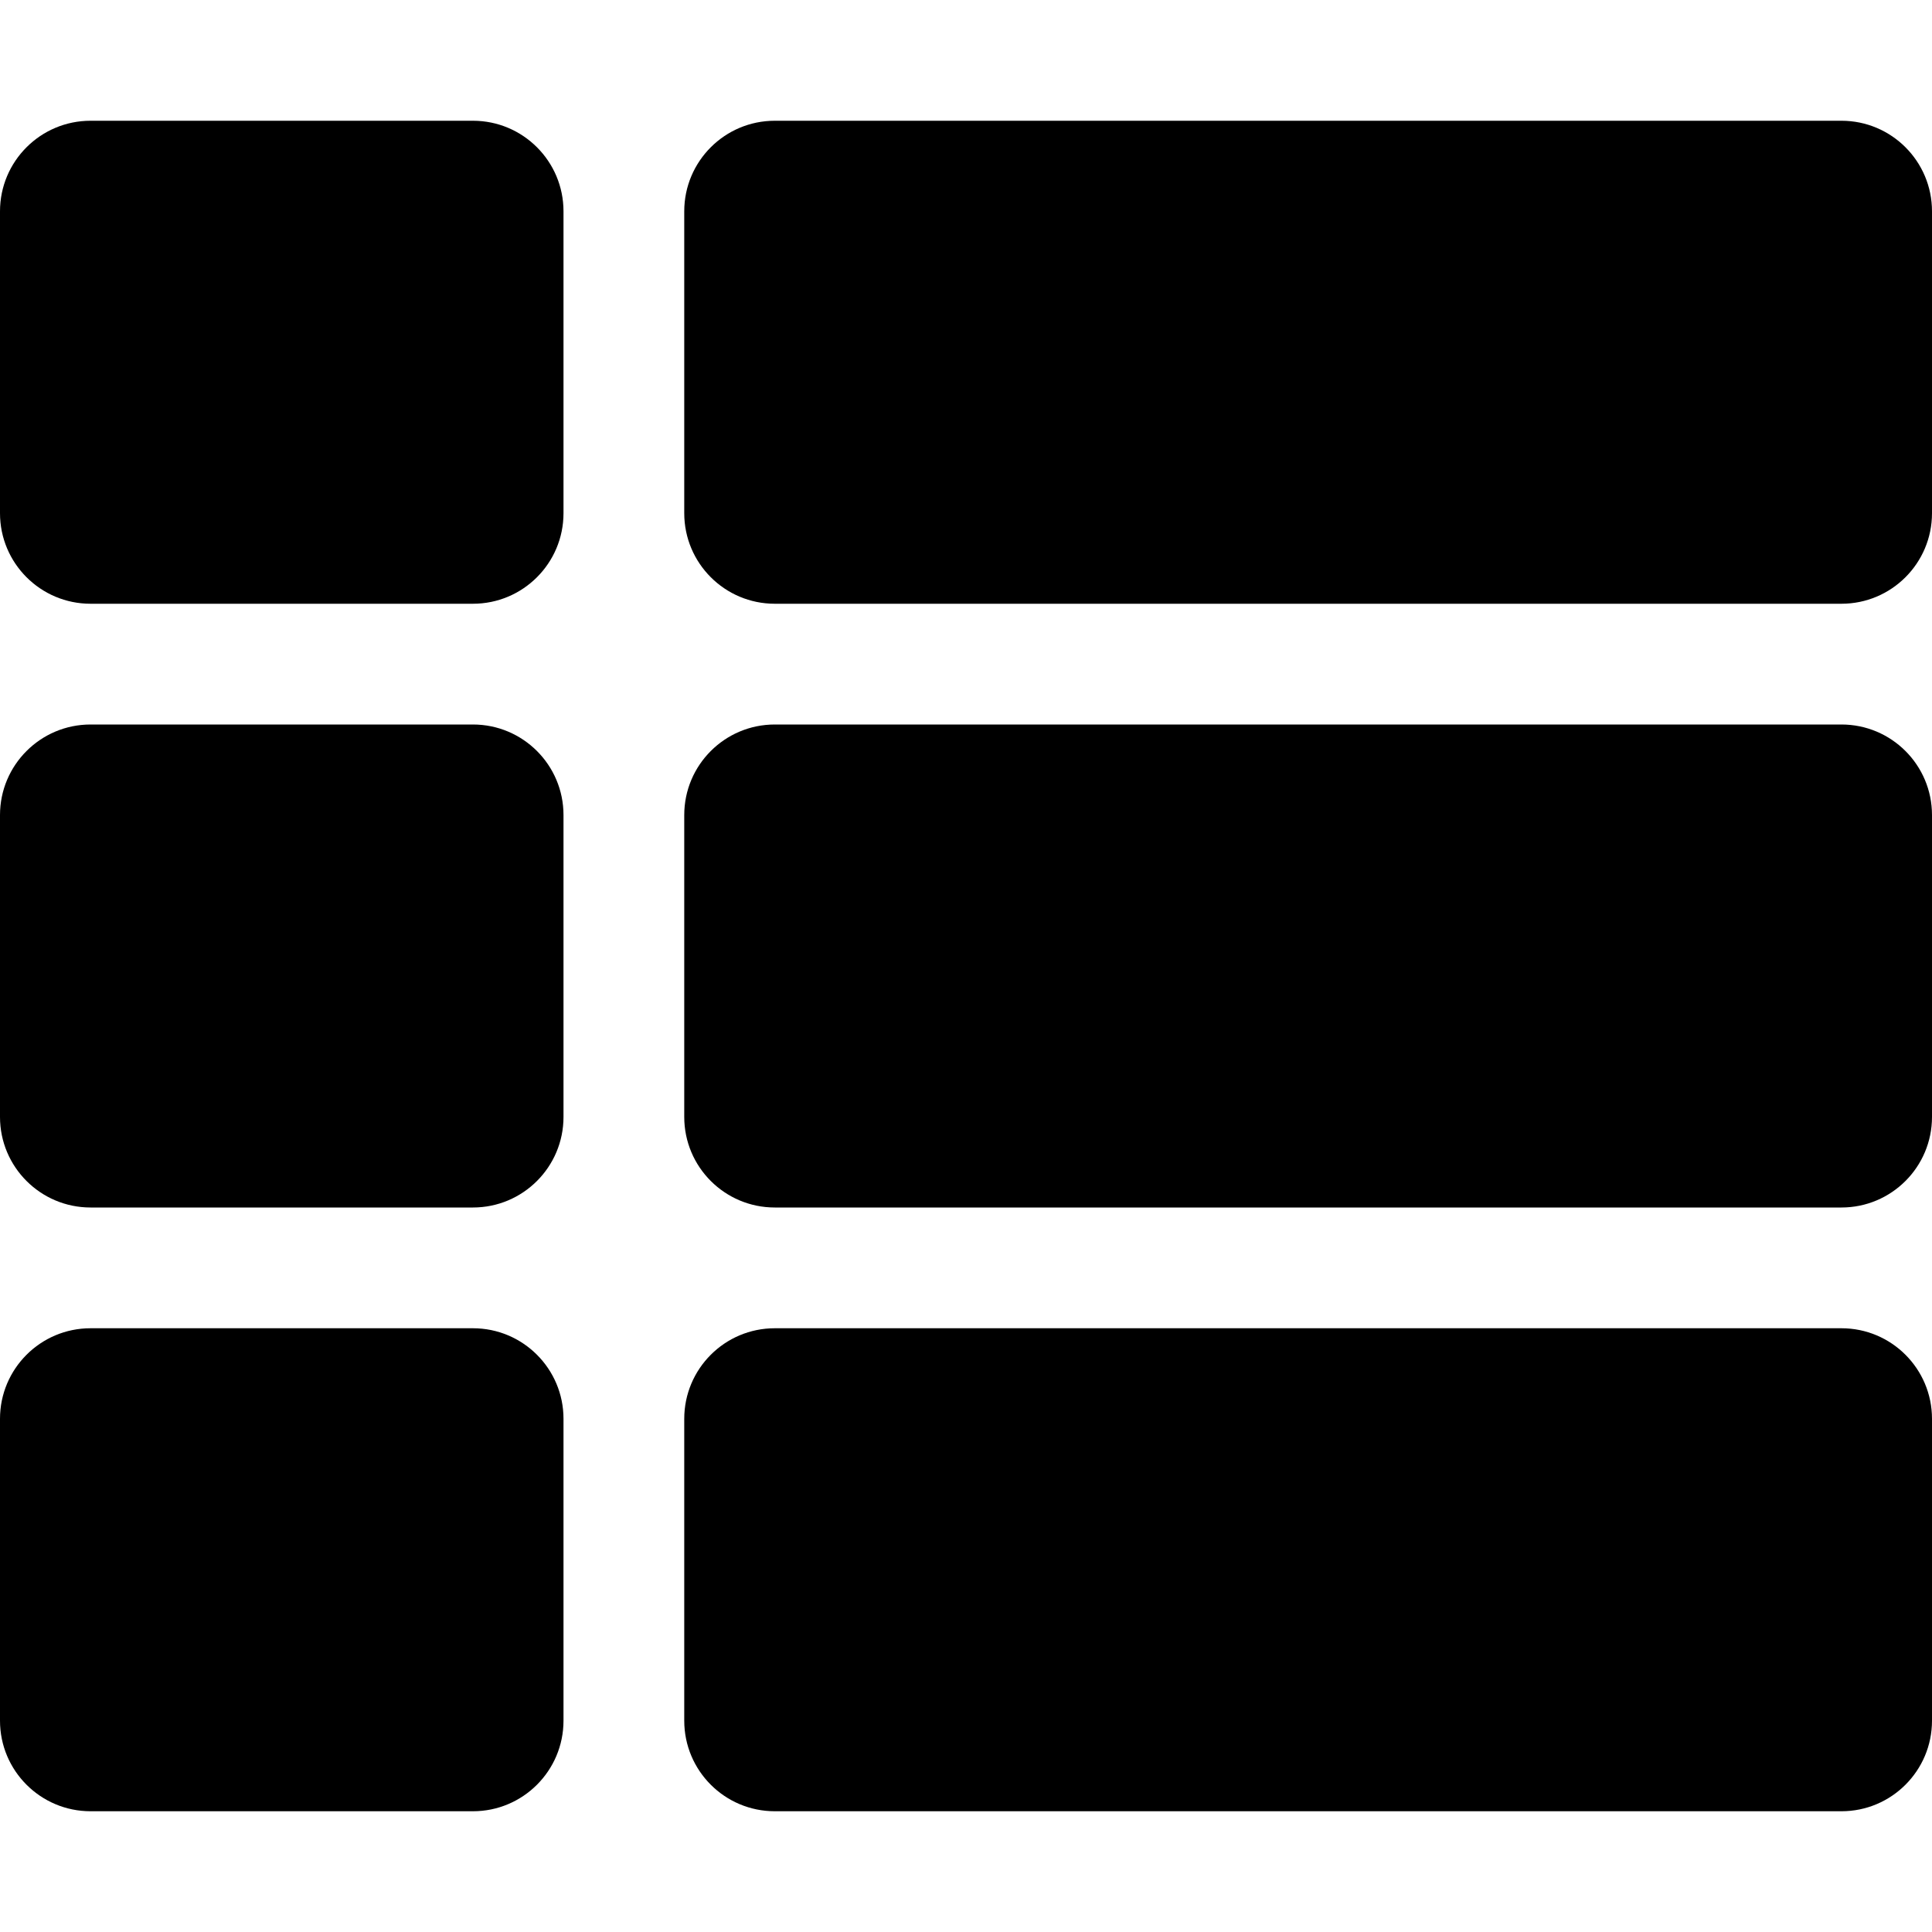
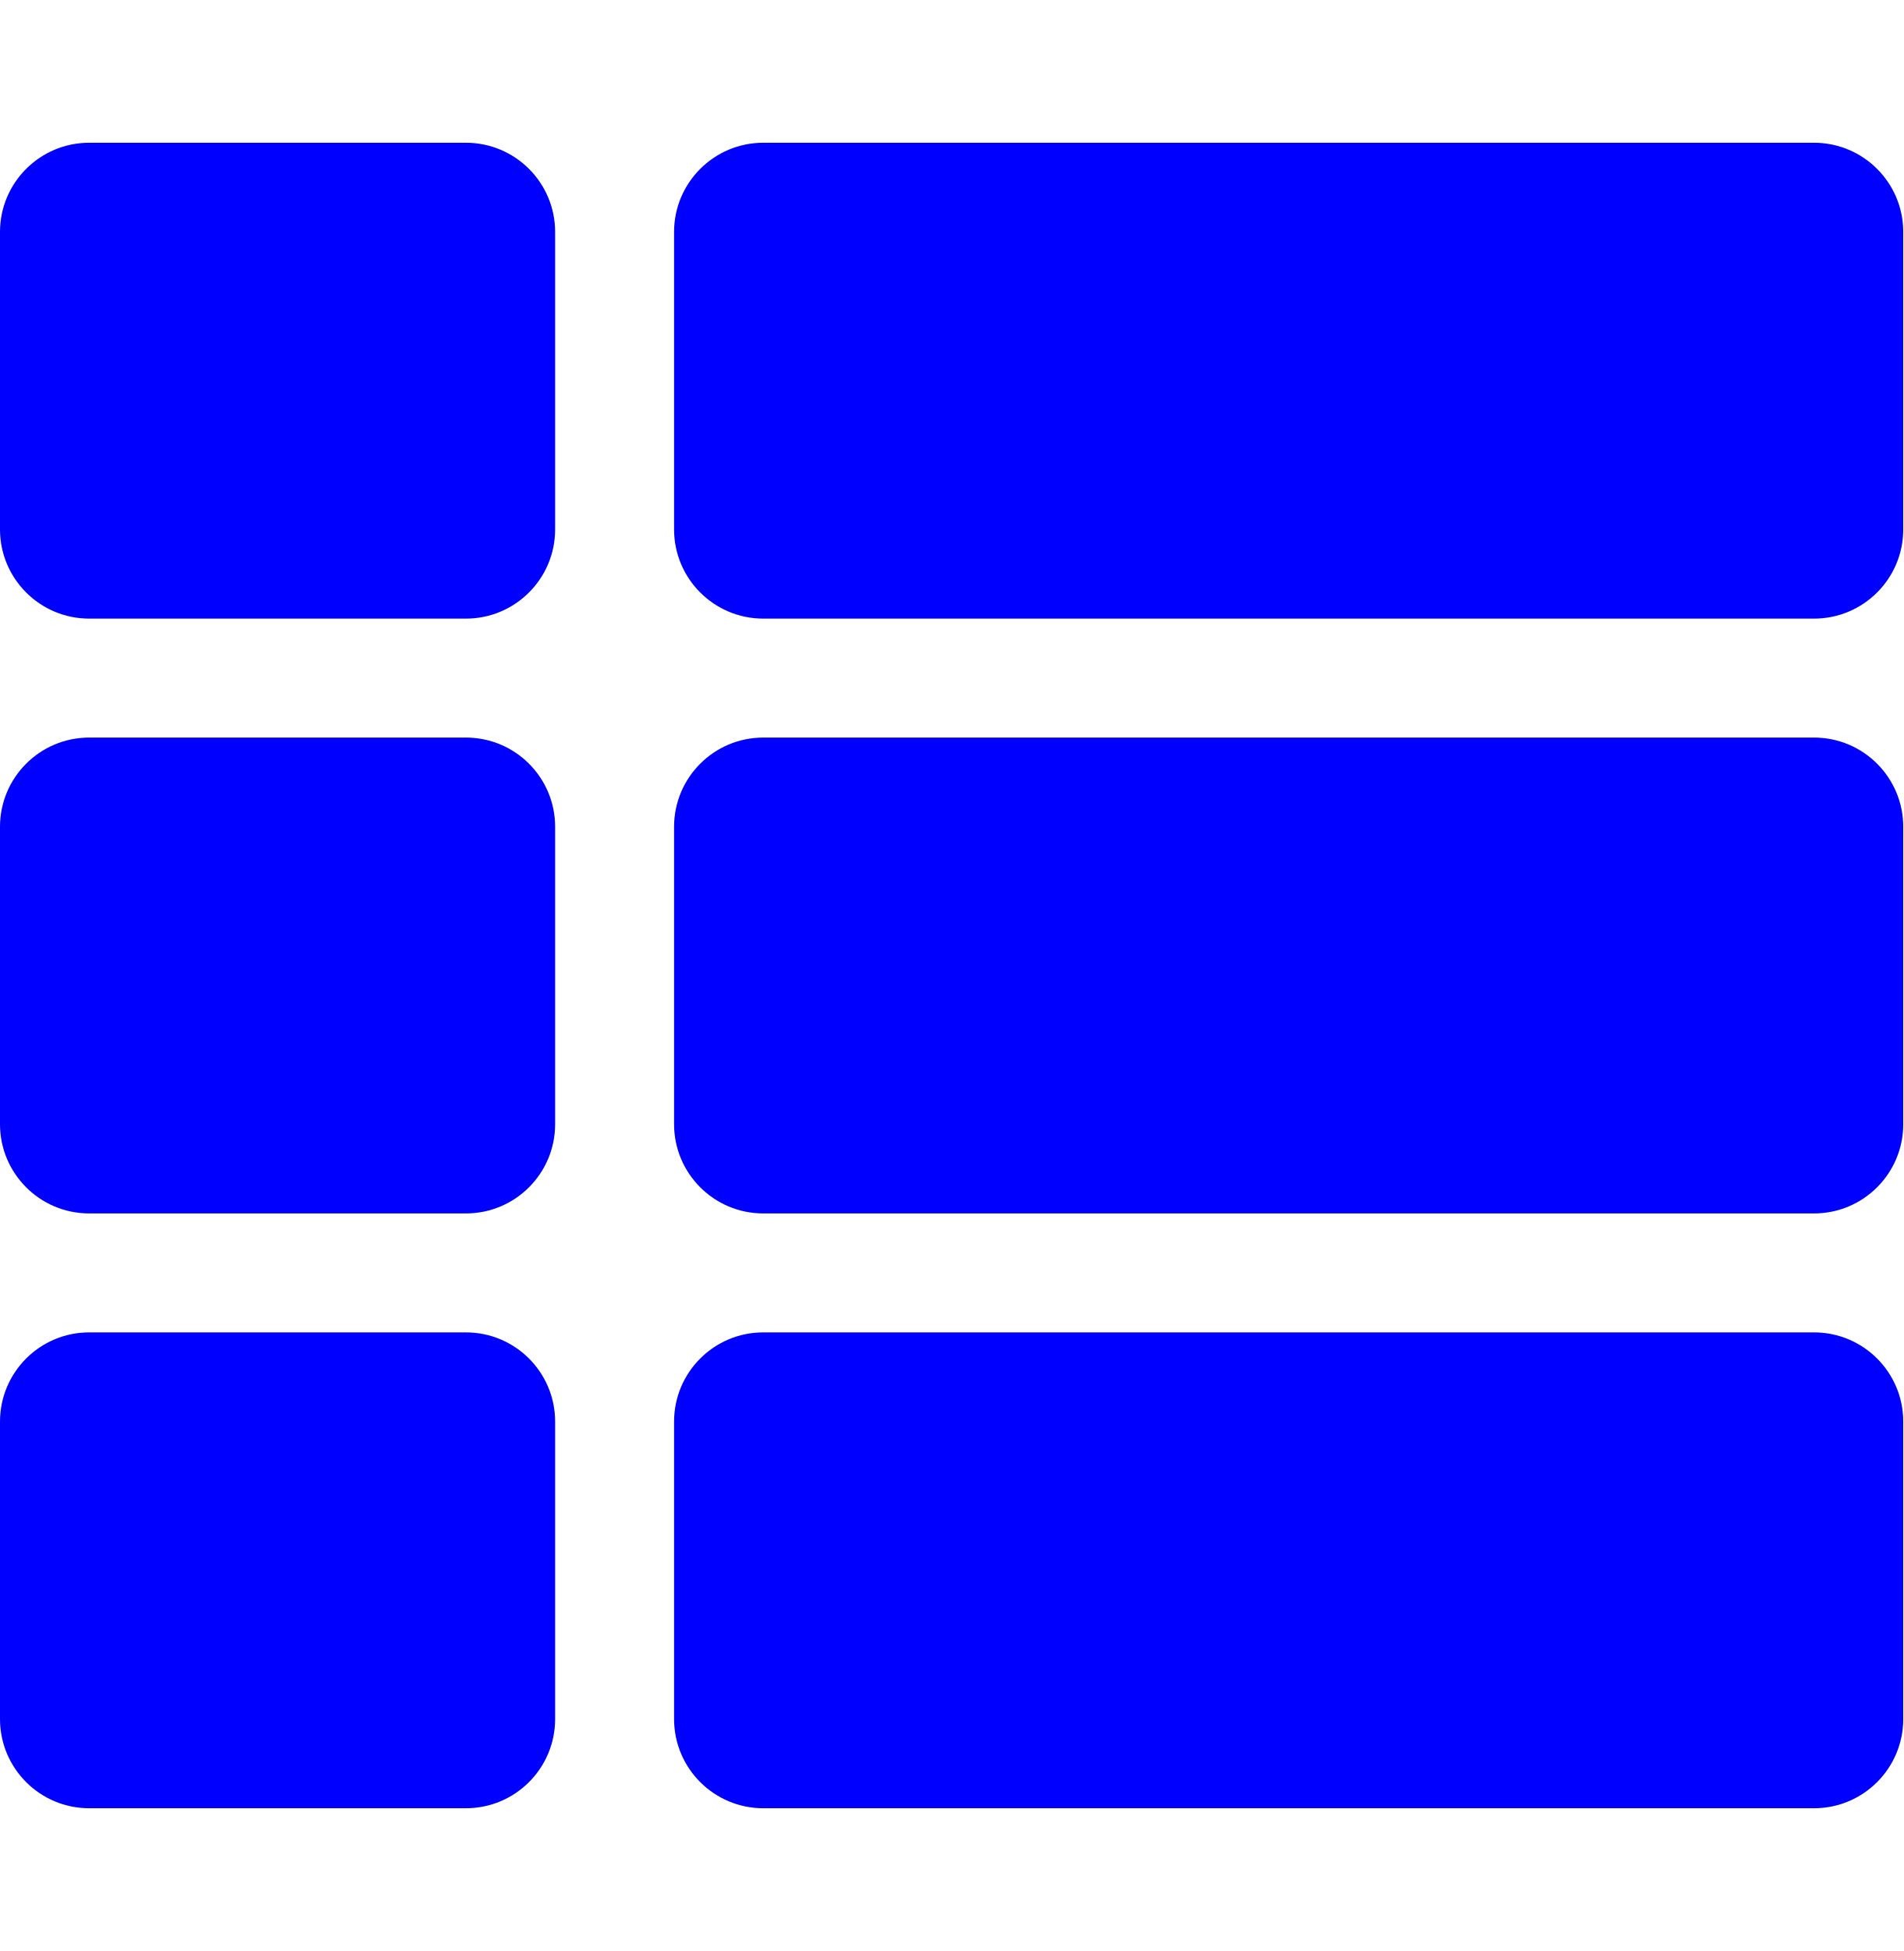
- <svg xmlns="http://www.w3.org/2000/svg" aria-hidden="true" focusable="false" data-prefix="fas" data-icon="th-list" class="svg-inline--fa fa-th-list fa-w-16" role="img" viewBox="0 0 512 512">
-   <path fill="currentColor" d="M149.333 216v80c0 13.255-10.745 24-24 24H24c-13.255 0-24-10.745-24-24v-80c0-13.255 10.745-24 24-24h101.333c13.255 0 24 10.745 24 24zM0 376v80c0 13.255 10.745 24 24 24h101.333c13.255 0 24-10.745 24-24v-80c0-13.255-10.745-24-24-24H24c-13.255 0-24 10.745-24 24zM125.333 32H24C10.745 32 0 42.745 0 56v80c0 13.255 10.745 24 24 24h101.333c13.255 0 24-10.745 24-24V56c0-13.255-10.745-24-24-24zm80 448H488c13.255 0 24-10.745 24-24v-80c0-13.255-10.745-24-24-24H205.333c-13.255 0-24 10.745-24 24v80c0 13.255 10.745 24 24 24zm-24-424v80c0 13.255 10.745 24 24 24H488c13.255 0 24-10.745 24-24V56c0-13.255-10.745-24-24-24H205.333c-13.255 0-24 10.745-24 24zm24 264H488c13.255 0 24-10.745 24-24v-80c0-13.255-10.745-24-24-24H205.333c-13.255 0-24 10.745-24 24v80c0 13.255 10.745 24 24 24z" />
+ <svg xmlns="http://www.w3.org/2000/svg" width="40" height="41" viewBox="0 0 40 41">
+   <defs>
+     <clipPath id="clip-path">
+       <rect id="Icon" width="40" height="41" transform="translate(447 295)" fill="blue" />
+     </clipPath>
+   </defs>
+   <g id="todo" transform="translate(-447 -295)" clip-path="url(#clip-path)">
+     <path id="todo-2" data-name="todo" d="M11.667,16.875v6.25A1.875,1.875,0,0,1,9.792,25H1.875A1.875,1.875,0,0,1,0,23.125v-6.25A1.875,1.875,0,0,1,1.875,15H9.792a1.875,1.875,0,0,1,1.875,1.875ZM0,29.375v6.25A1.875,1.875,0,0,0,1.875,37.5H9.792a1.875,1.875,0,0,0,1.875-1.875v-6.25A1.875,1.875,0,0,0,9.792,27.5H1.875A1.875,1.875,0,0,0,0,29.375ZM9.792,2.5H1.875A1.875,1.875,0,0,0,0,4.375v6.25A1.875,1.875,0,0,0,1.875,12.5H9.792a1.875,1.875,0,0,0,1.875-1.875V4.375A1.875,1.875,0,0,0,9.792,2.5Zm6.25,35H38.125A1.875,1.875,0,0,0,40,35.625v-6.25A1.875,1.875,0,0,0,38.125,27.5H16.042a1.875,1.875,0,0,0-1.875,1.875v6.25A1.875,1.875,0,0,0,16.042,37.5ZM14.167,4.375v6.25A1.875,1.875,0,0,0,16.042,12.5H38.125A1.875,1.875,0,0,0,40,10.625V4.375A1.875,1.875,0,0,0,38.125,2.5H16.042a1.875,1.875,0,0,0-1.875,1.875ZM16.042,25H38.125A1.875,1.875,0,0,0,40,23.125v-6.25A1.875,1.875,0,0,0,38.125,15H16.042a1.875,1.875,0,0,0-1.875,1.875v6.25A1.875,1.875,0,0,0,16.042,25Z" transform="translate(447 295.5)" fill="blue" />
+   </g>
</svg>
